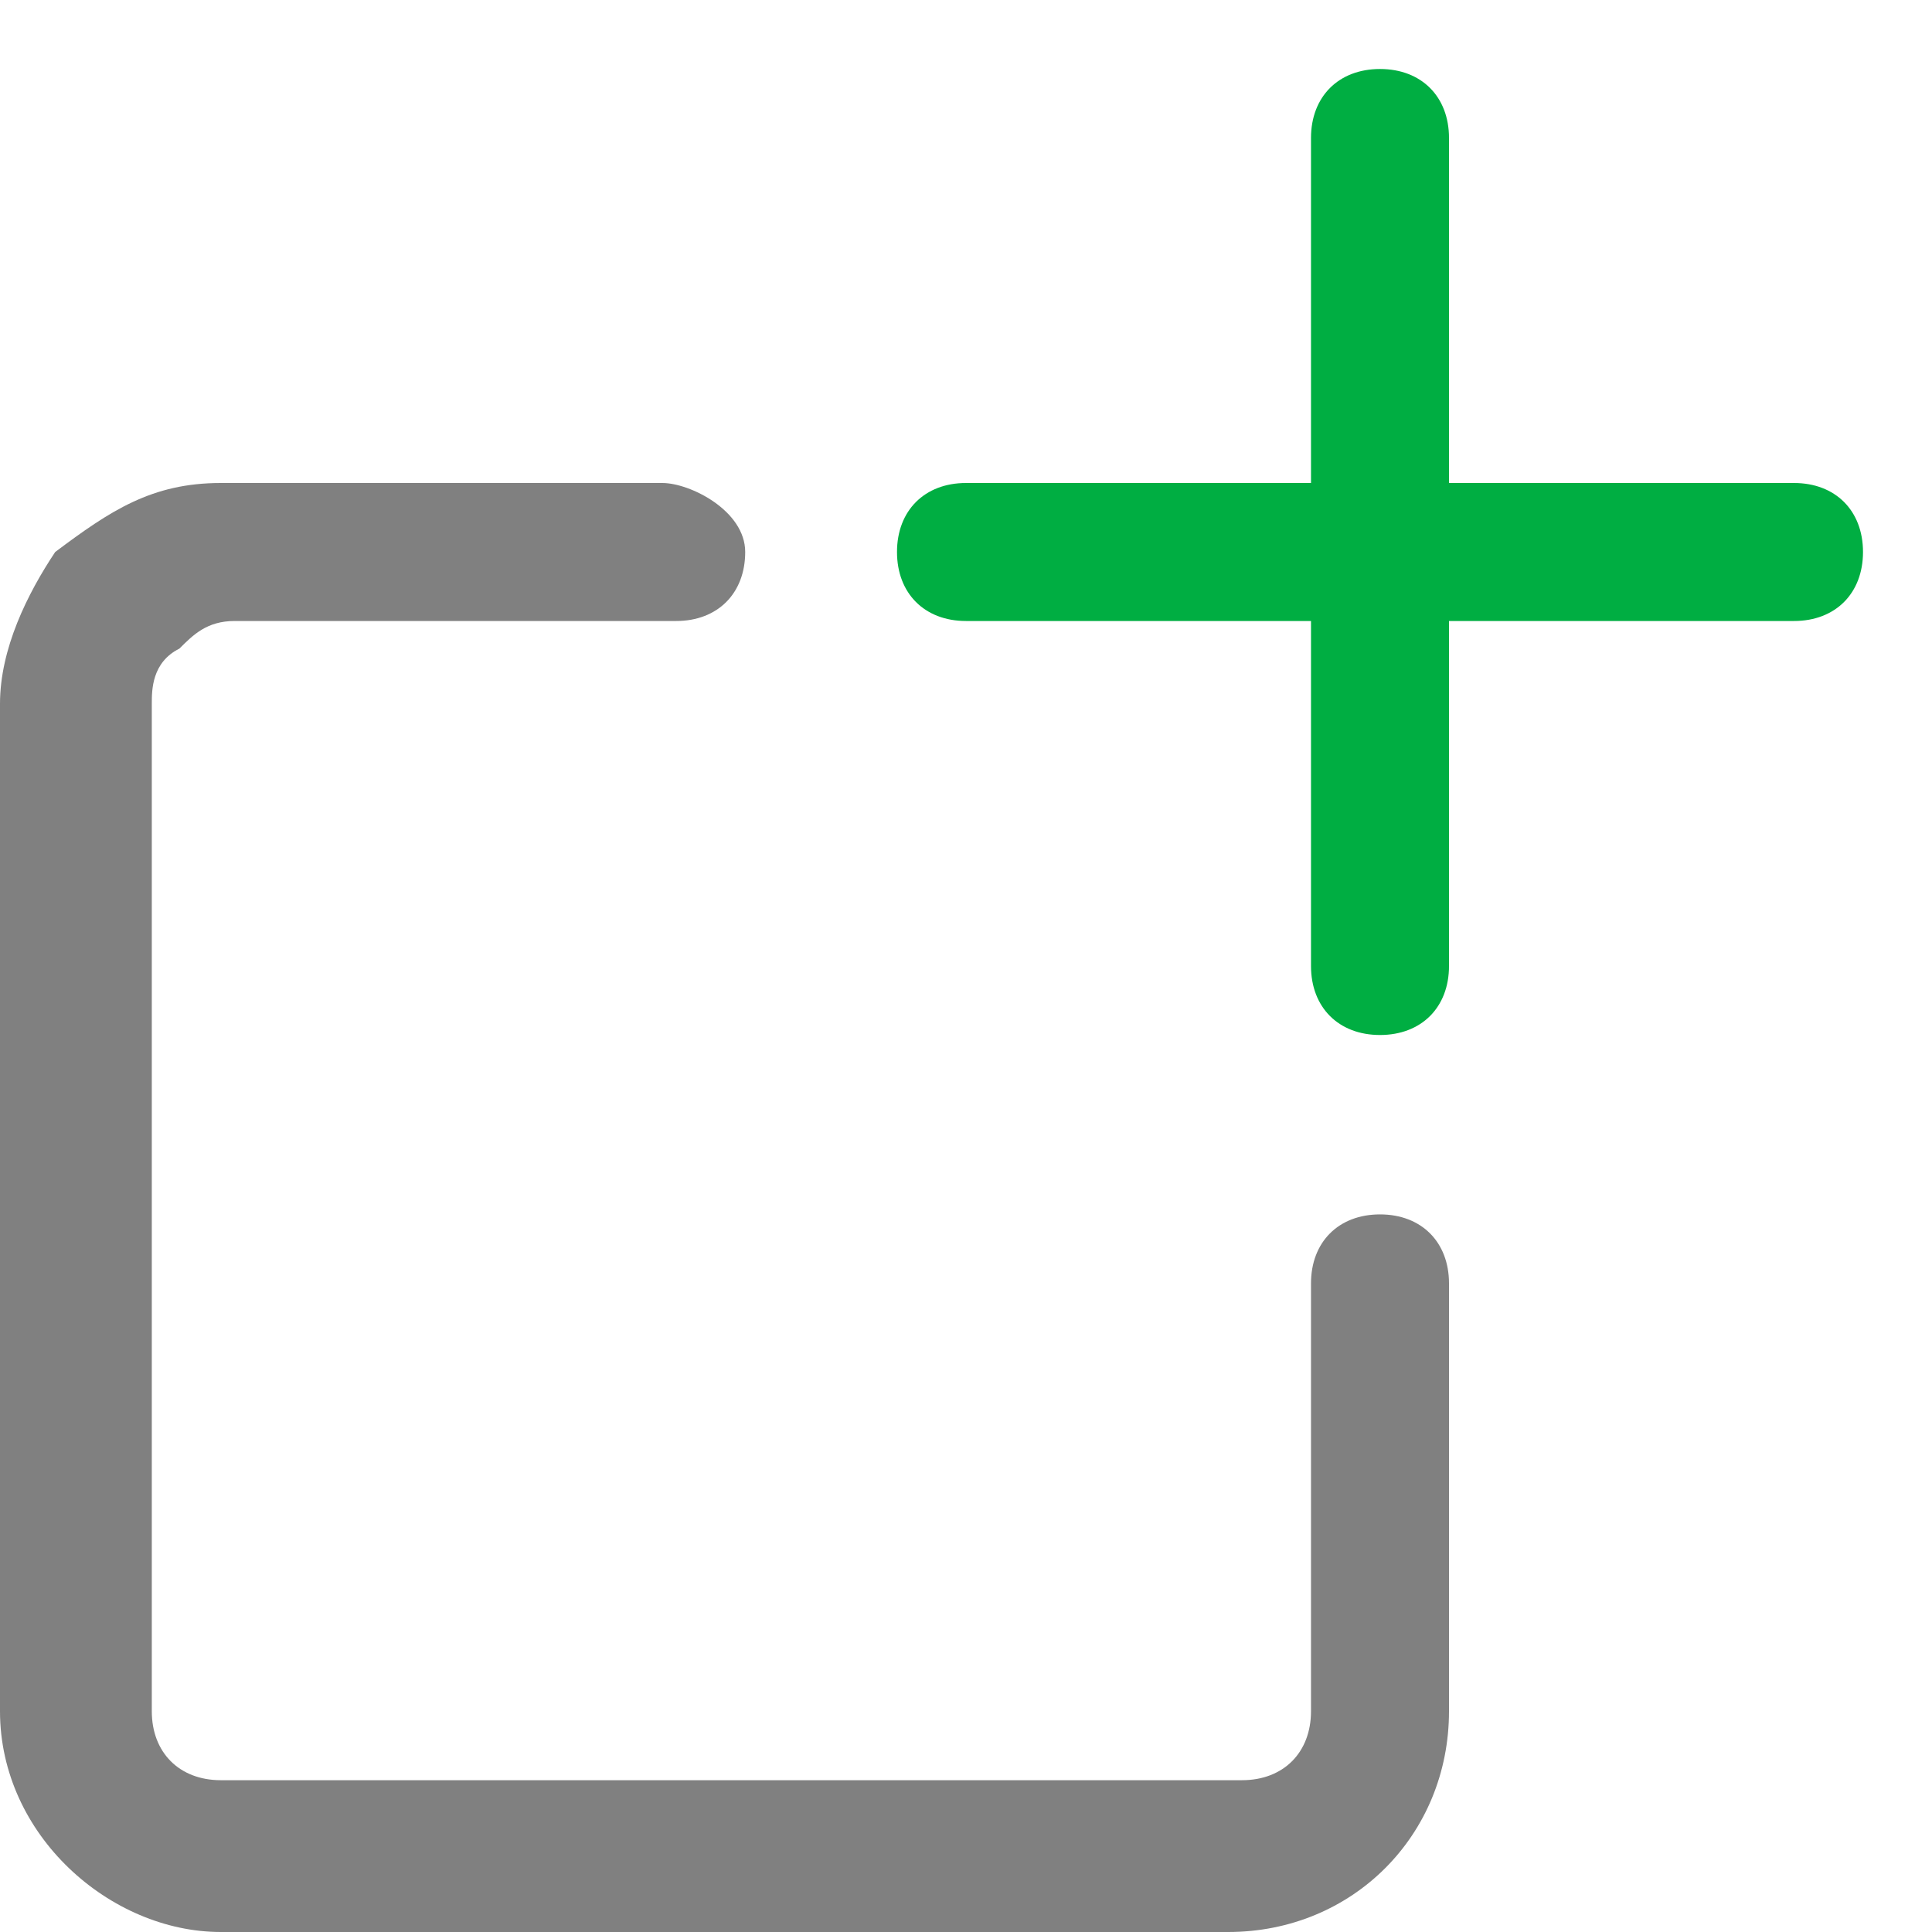
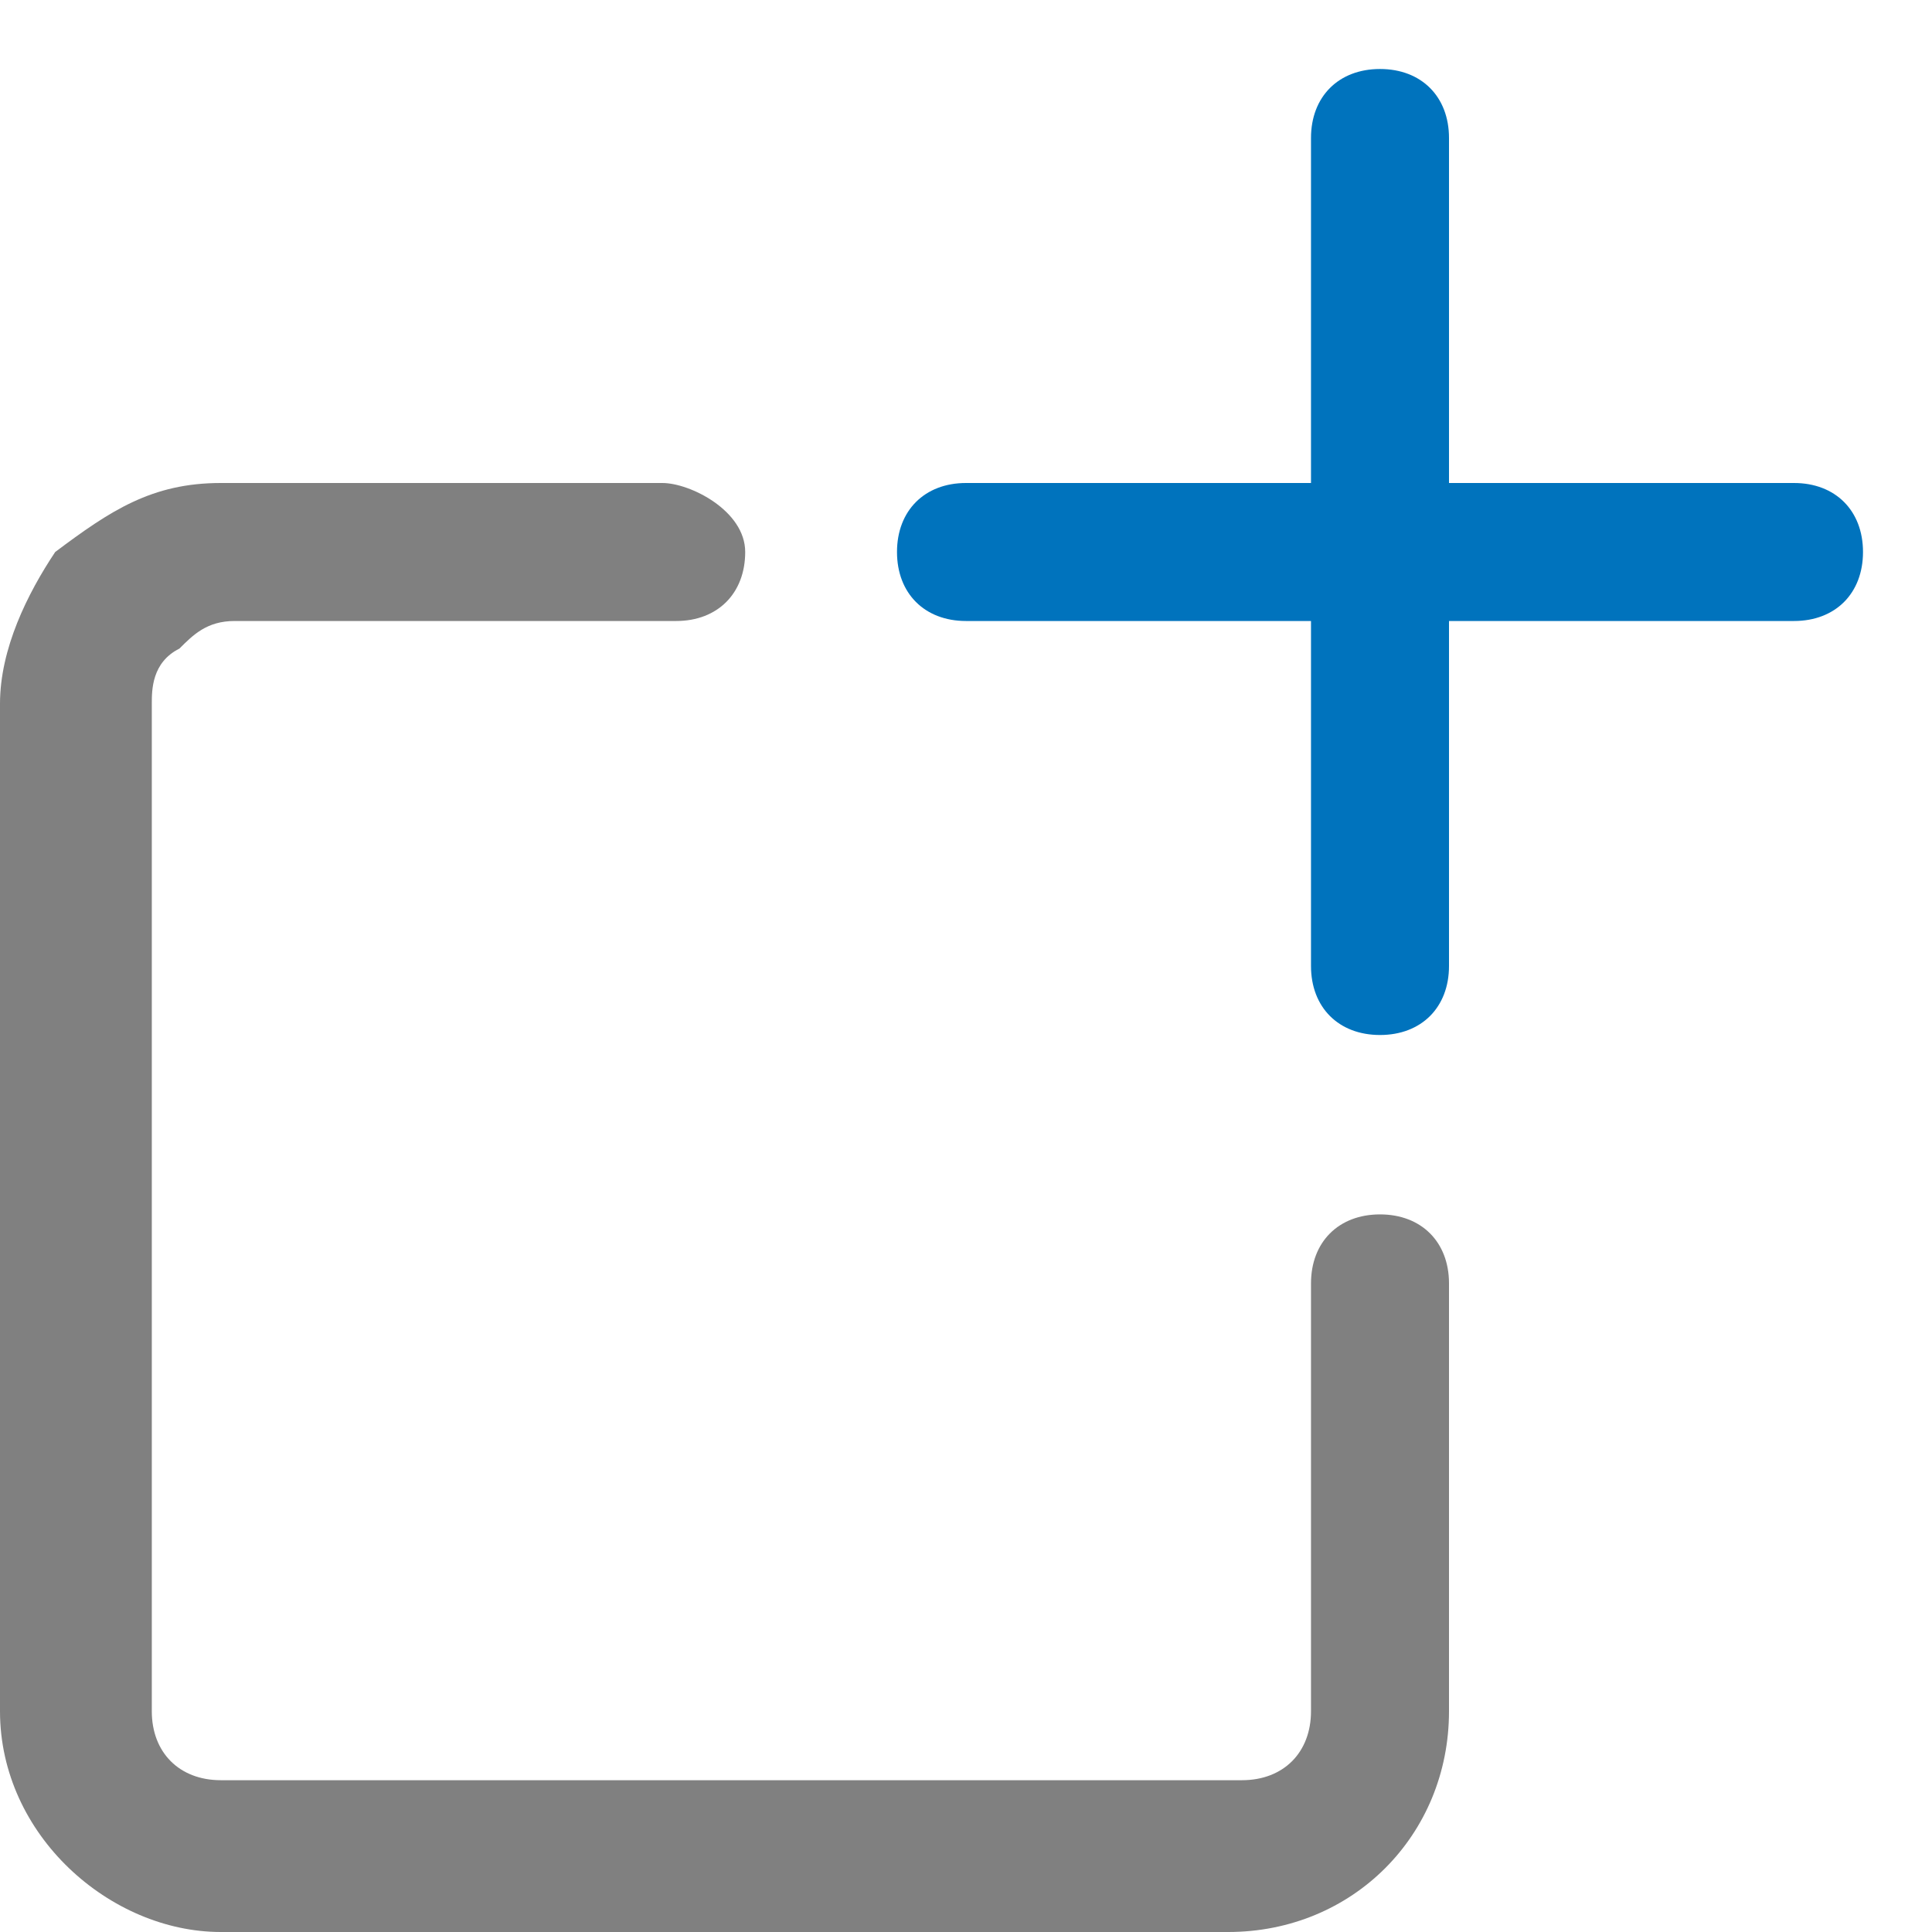
<svg xmlns="http://www.w3.org/2000/svg" width="14" height="14" viewBox="0 0 14 14" fill="none">
-   <path d="M10 7.5C9.7 7.5 9.5 7.3 9.5 7V1C9.5 0.7 9.7 0.5 10 0.5C10.3 0.5 10.5 0.7 10.5 1V7C10.5 7.3 10.3 7.5 10 7.5Z" fill="#00AE42" />
-   <path d="M13 4.5H7C6.7 4.5 6.5 4.3 6.5 4C6.5 3.7 6.7 3.5 7 3.5H13C13.3 3.5 13.5 3.7 13.5 4C13.5 4.3 13.3 4.5 13 4.5Z" fill="#00AE42" />
+   <path d="M10 7.5C9.7 7.5 9.5 7.3 9.5 7V1C9.5 0.7 9.7 0.5 10 0.5C10.3 0.5 10.5 0.7 10.5 1V7C10.5 7.3 10.3 7.5 10 7.5Z" fill="#0073BD" />
+   <path d="M13 4.5H7C6.7 4.5 6.5 4.3 6.5 4C6.5 3.7 6.7 3.5 7 3.5H13C13.3 3.5 13.5 3.7 13.5 4C13.5 4.3 13.3 4.5 13 4.5Z" fill="#0073BD" />
  <path d="M10 8.8C9.7 8.8 9.5 9 9.5 9.3V11.4V12.4C9.5 12.7 9.3 12.9 9 12.9H1.6C1.3 12.9 1.1 12.7 1.1 12.4V5.1C1.1 5 1.1 4.8 1.3 4.7C1.4 4.6 1.5 4.5 1.7 4.5H4.9C5.2 4.5 5.4 4.3 5.4 4C5.4 3.7 5 3.5 4.8 3.5H2.7H1.6C1.1 3.5 0.8 3.7 0.4 4C0.2 4.3 0 4.7 0 5.1V12.4C0 13.3 0.8 14 1.6 14H8.9C9.8 14 10.5 13.3 10.5 12.4V11.4V9.3C10.5 9 10.3 8.8 10 8.8Z" fill="#808080" />
</svg>
